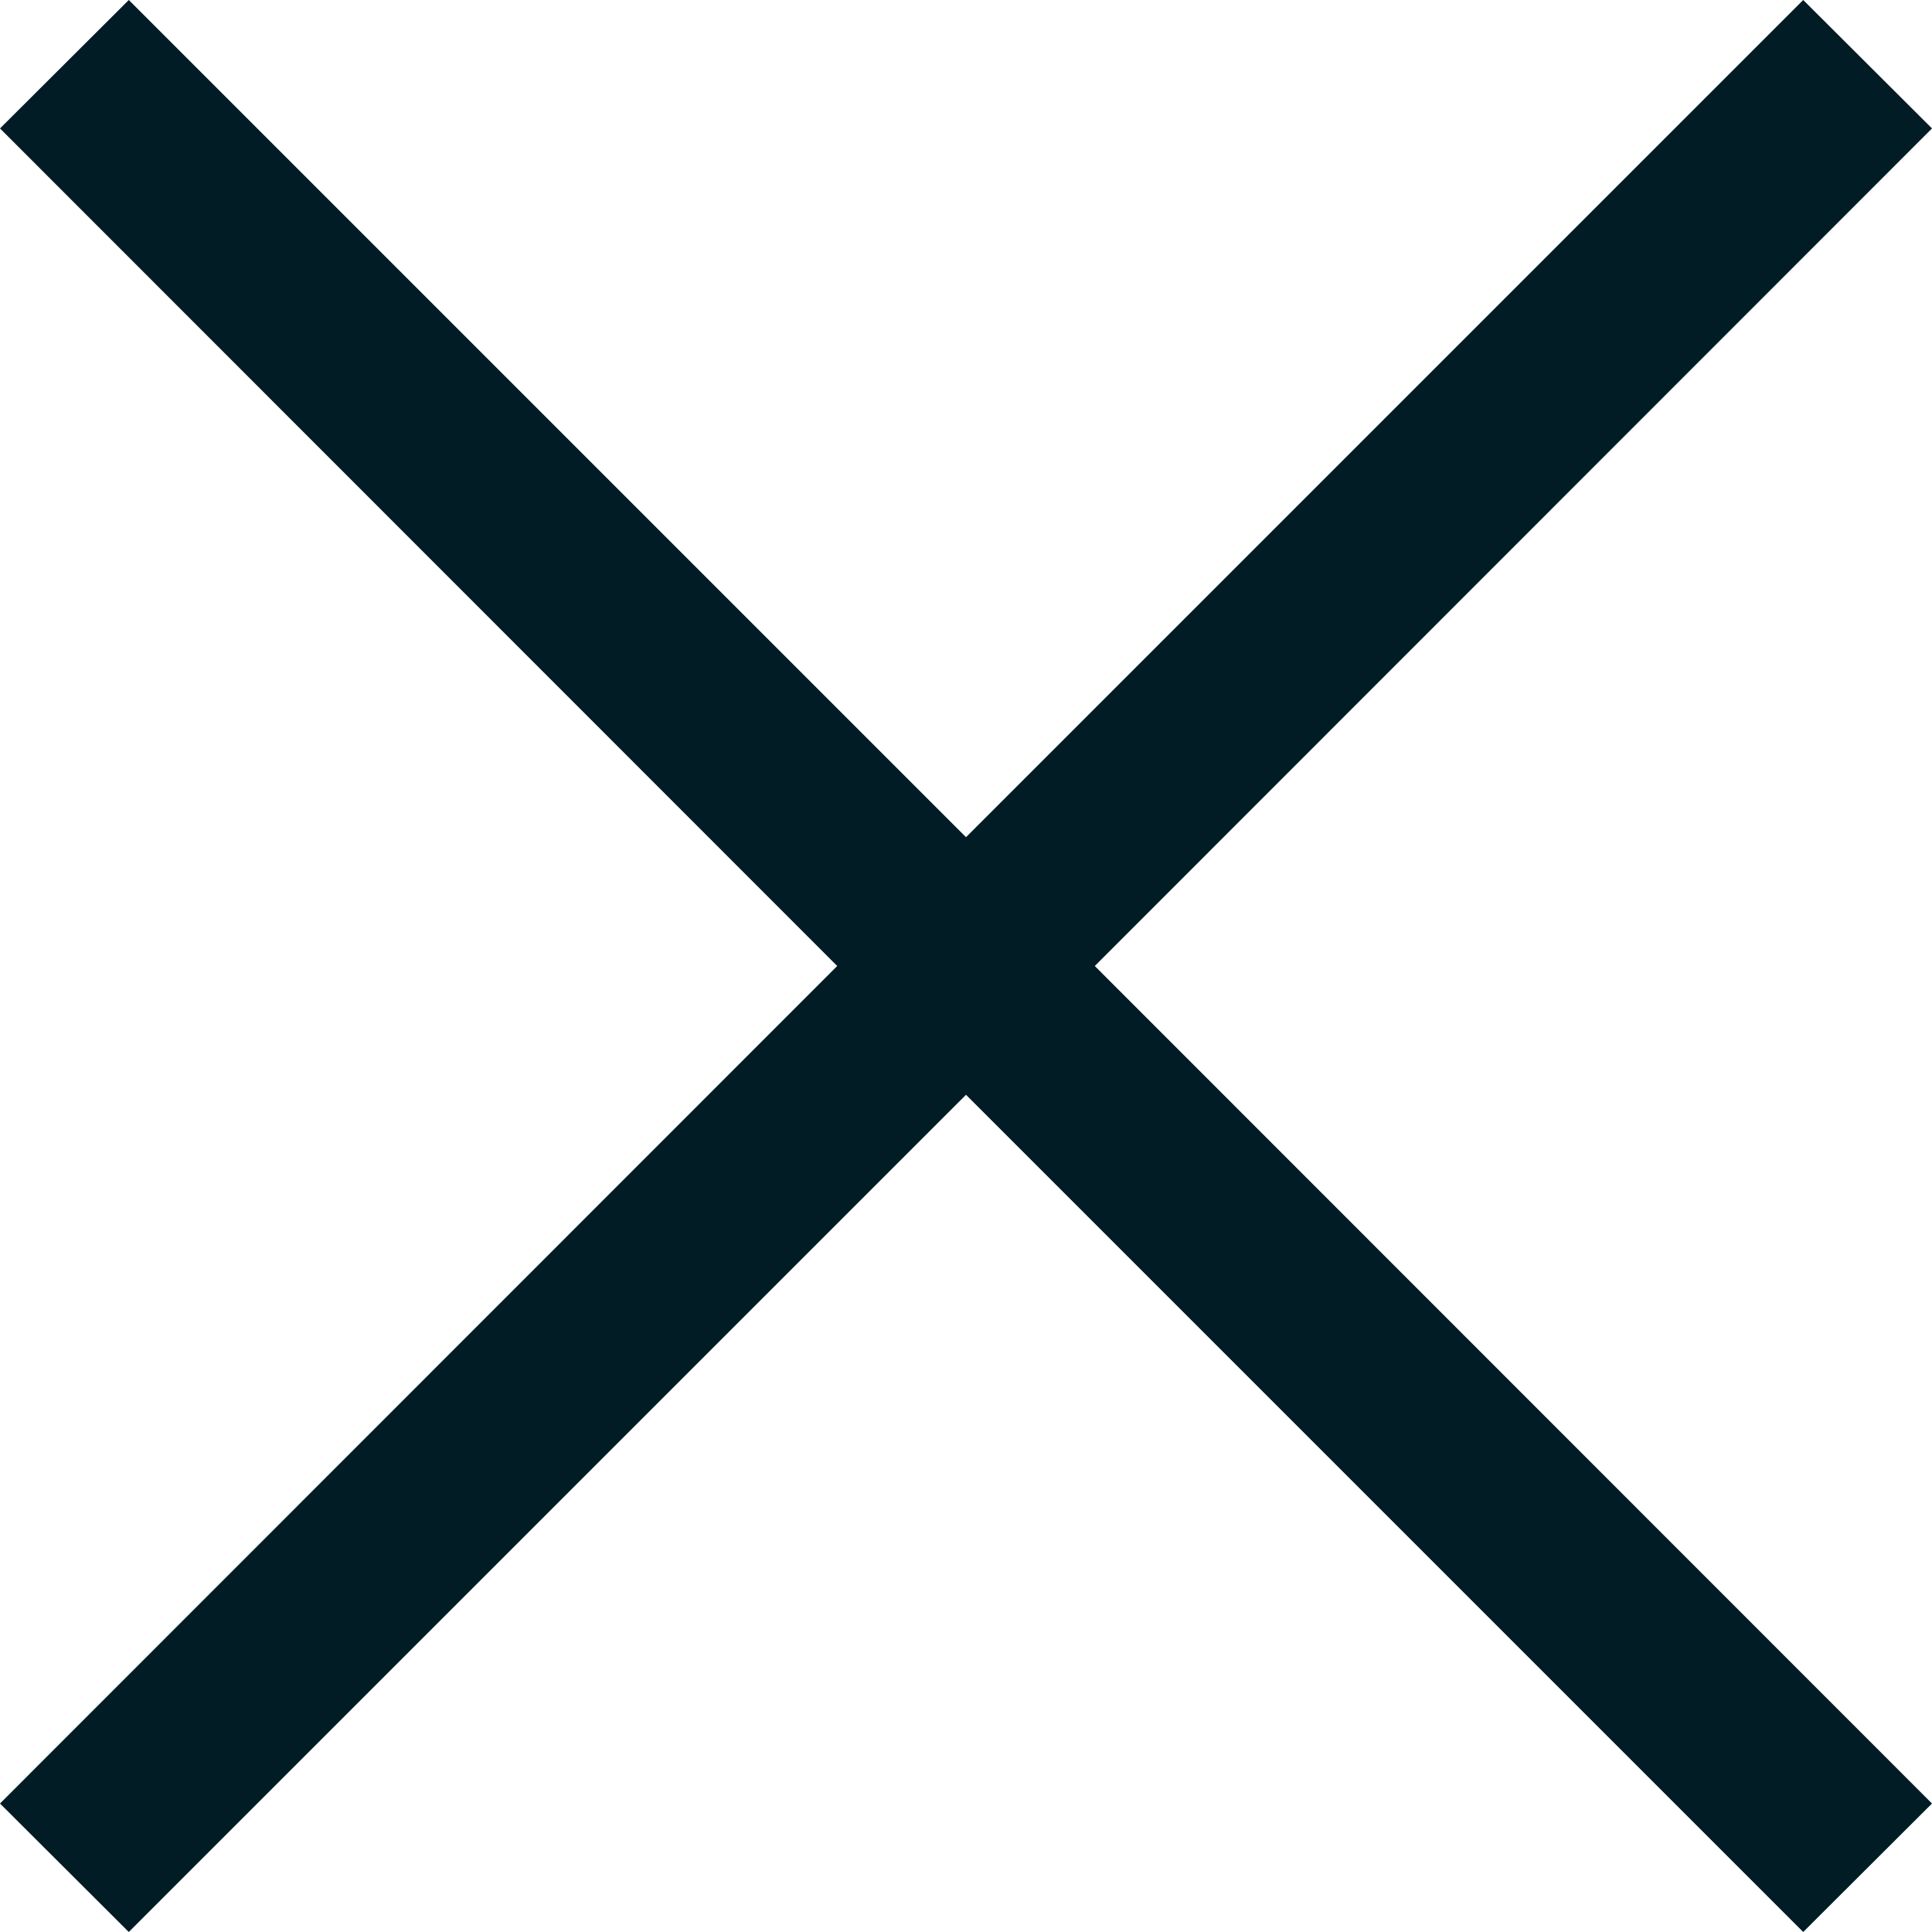
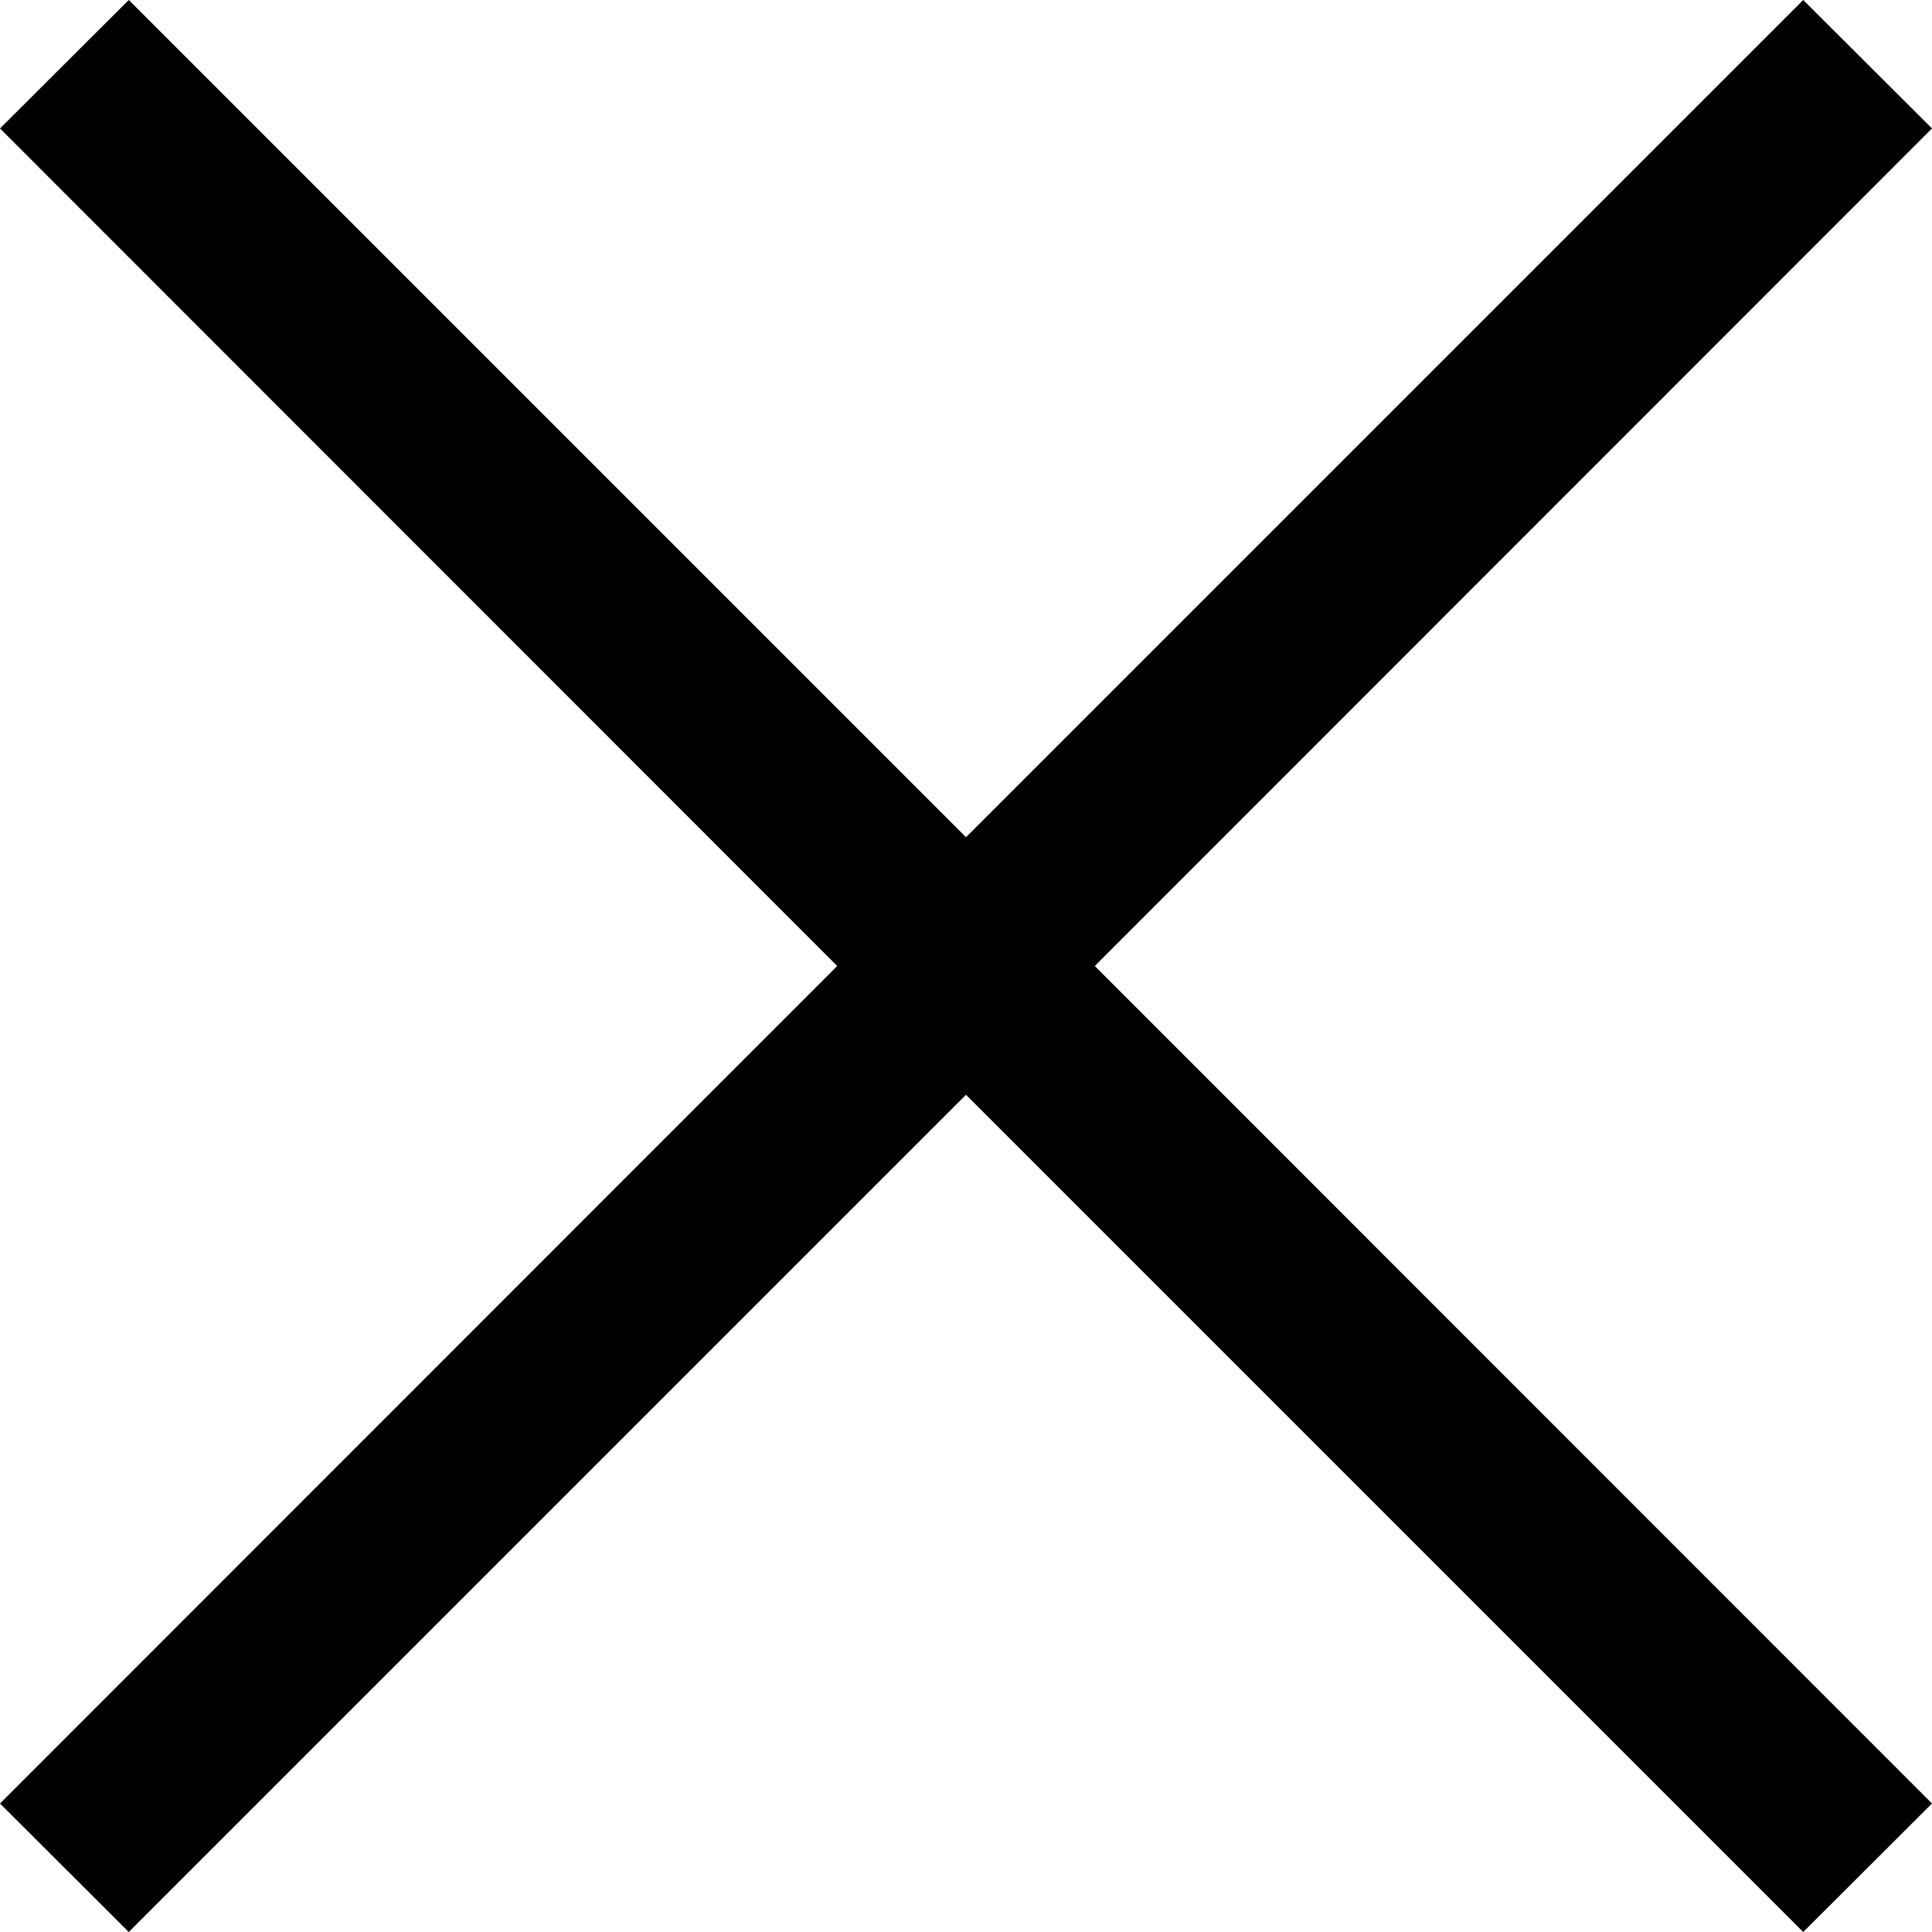
- <svg xmlns="http://www.w3.org/2000/svg" width="36" height="36" viewBox="0 0 36 36" fill="currentColor">
+ <svg xmlns="http://www.w3.org/2000/svg" width="36" height="36" viewBox="0 0 36 36">
  <g transform="translate(-7036.793 20223.205)">
-     <path d="M18,20.4,2.4,36,0,33.606,15.6,18,0,2.393,2.4,0,18,15.6,33.6,0,36,2.393,20.4,18,36,33.606,33.6,36Z" transform="translate(7036.793 -20223.205)" fill="#011c25" />
+     <path d="M18,20.4,2.4,36,0,33.606,15.6,18,0,2.393,2.4,0,18,15.6,33.6,0,36,2.393,20.4,18,36,33.606,33.6,36Z" transform="translate(7036.793 -20223.205)" fill="currentColor" />
  </g>
</svg>
